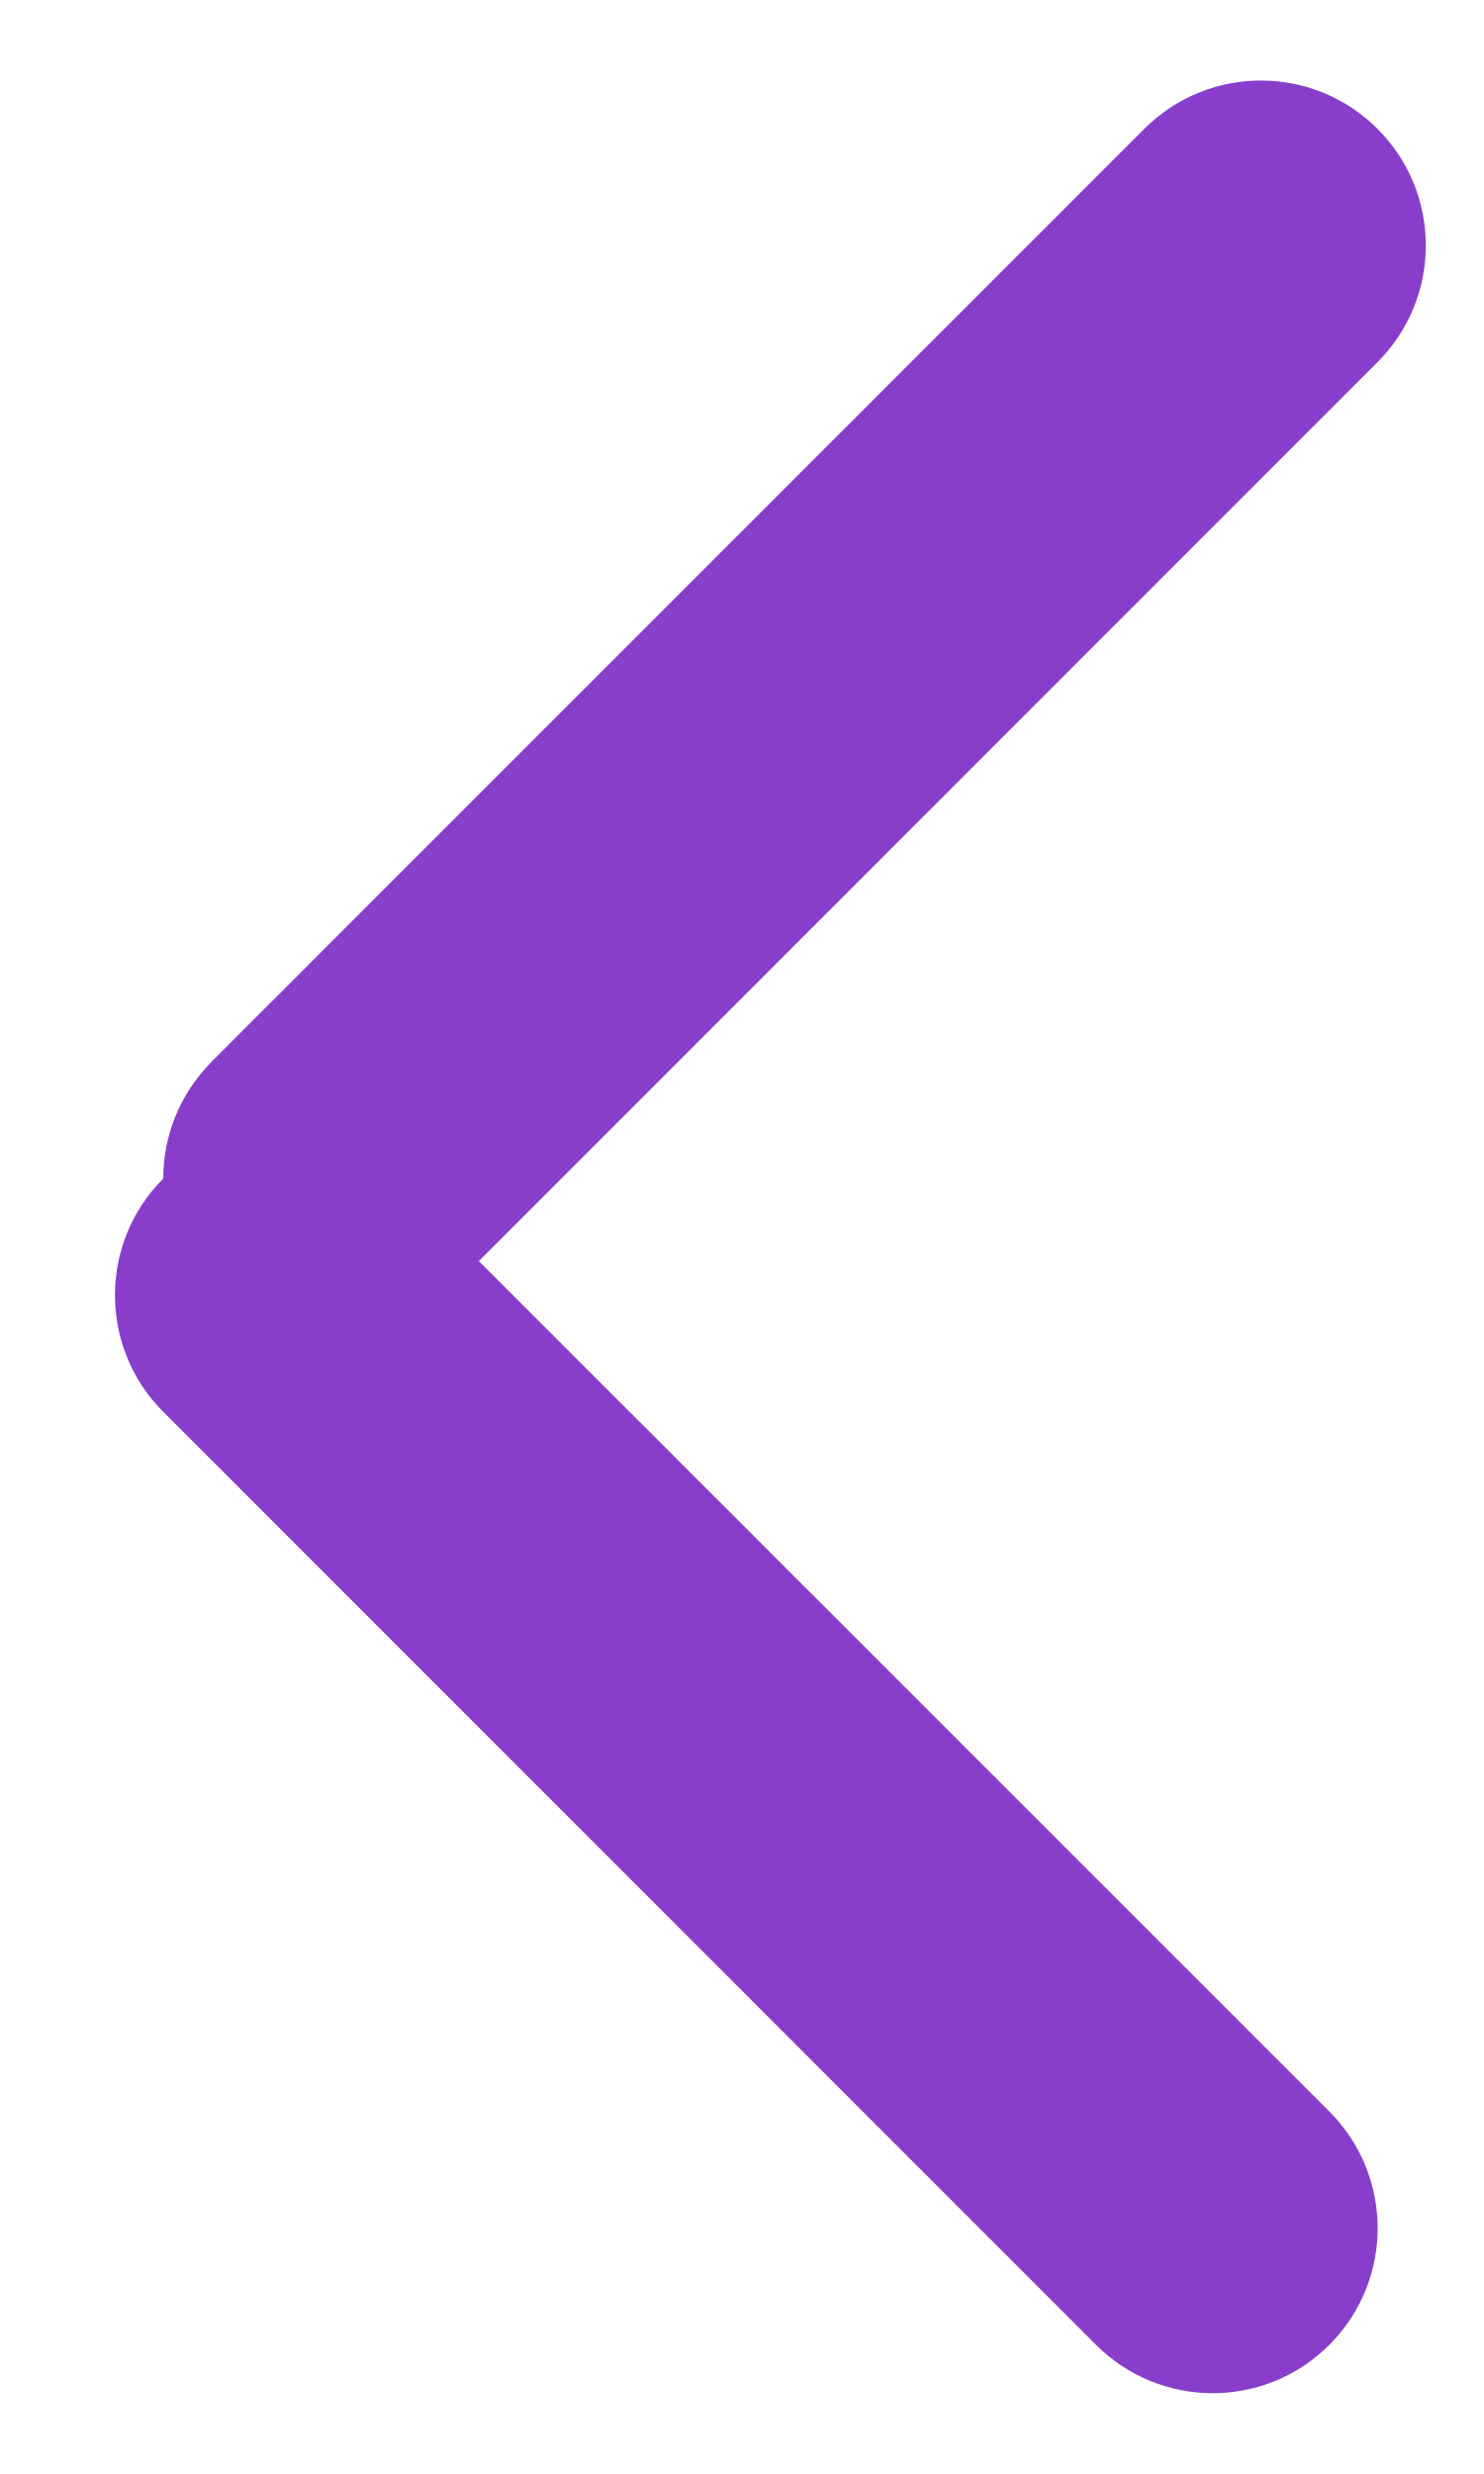
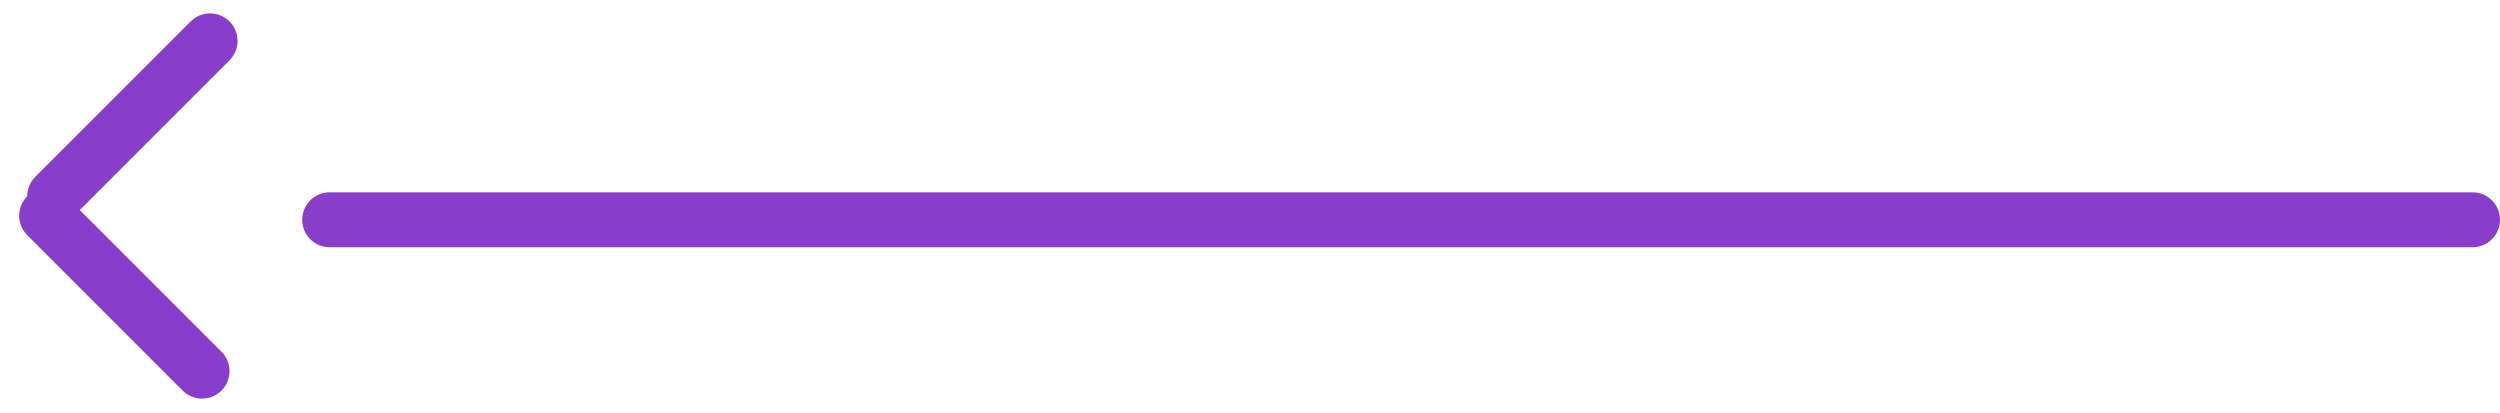
- <svg xmlns="http://www.w3.org/2000/svg" width="9" height="15" viewBox="0 0 9 15">
+ <svg xmlns="http://www.w3.org/2000/svg" width="91" height="15" viewBox="0 0 91 15">
  <g>
    <g>
      <path fill="#883eca" d="M1.282 6.438L6.94.781a1 1 0 0 1 1.414 1.415l-5.45 5.45 5.158 5.156a1 1 0 0 1-1.415 1.415L.99 8.56a1 1 0 0 1 0-1.414c0-.256.098-.512.293-.708z" />
    </g>
+     <g>
+       <path fill="#883eca" d="M12 7h78a1 1 0 1 1 0 2H12a1 1 0 0 1 0-2z" />
+     </g>
  </g>
</svg>
